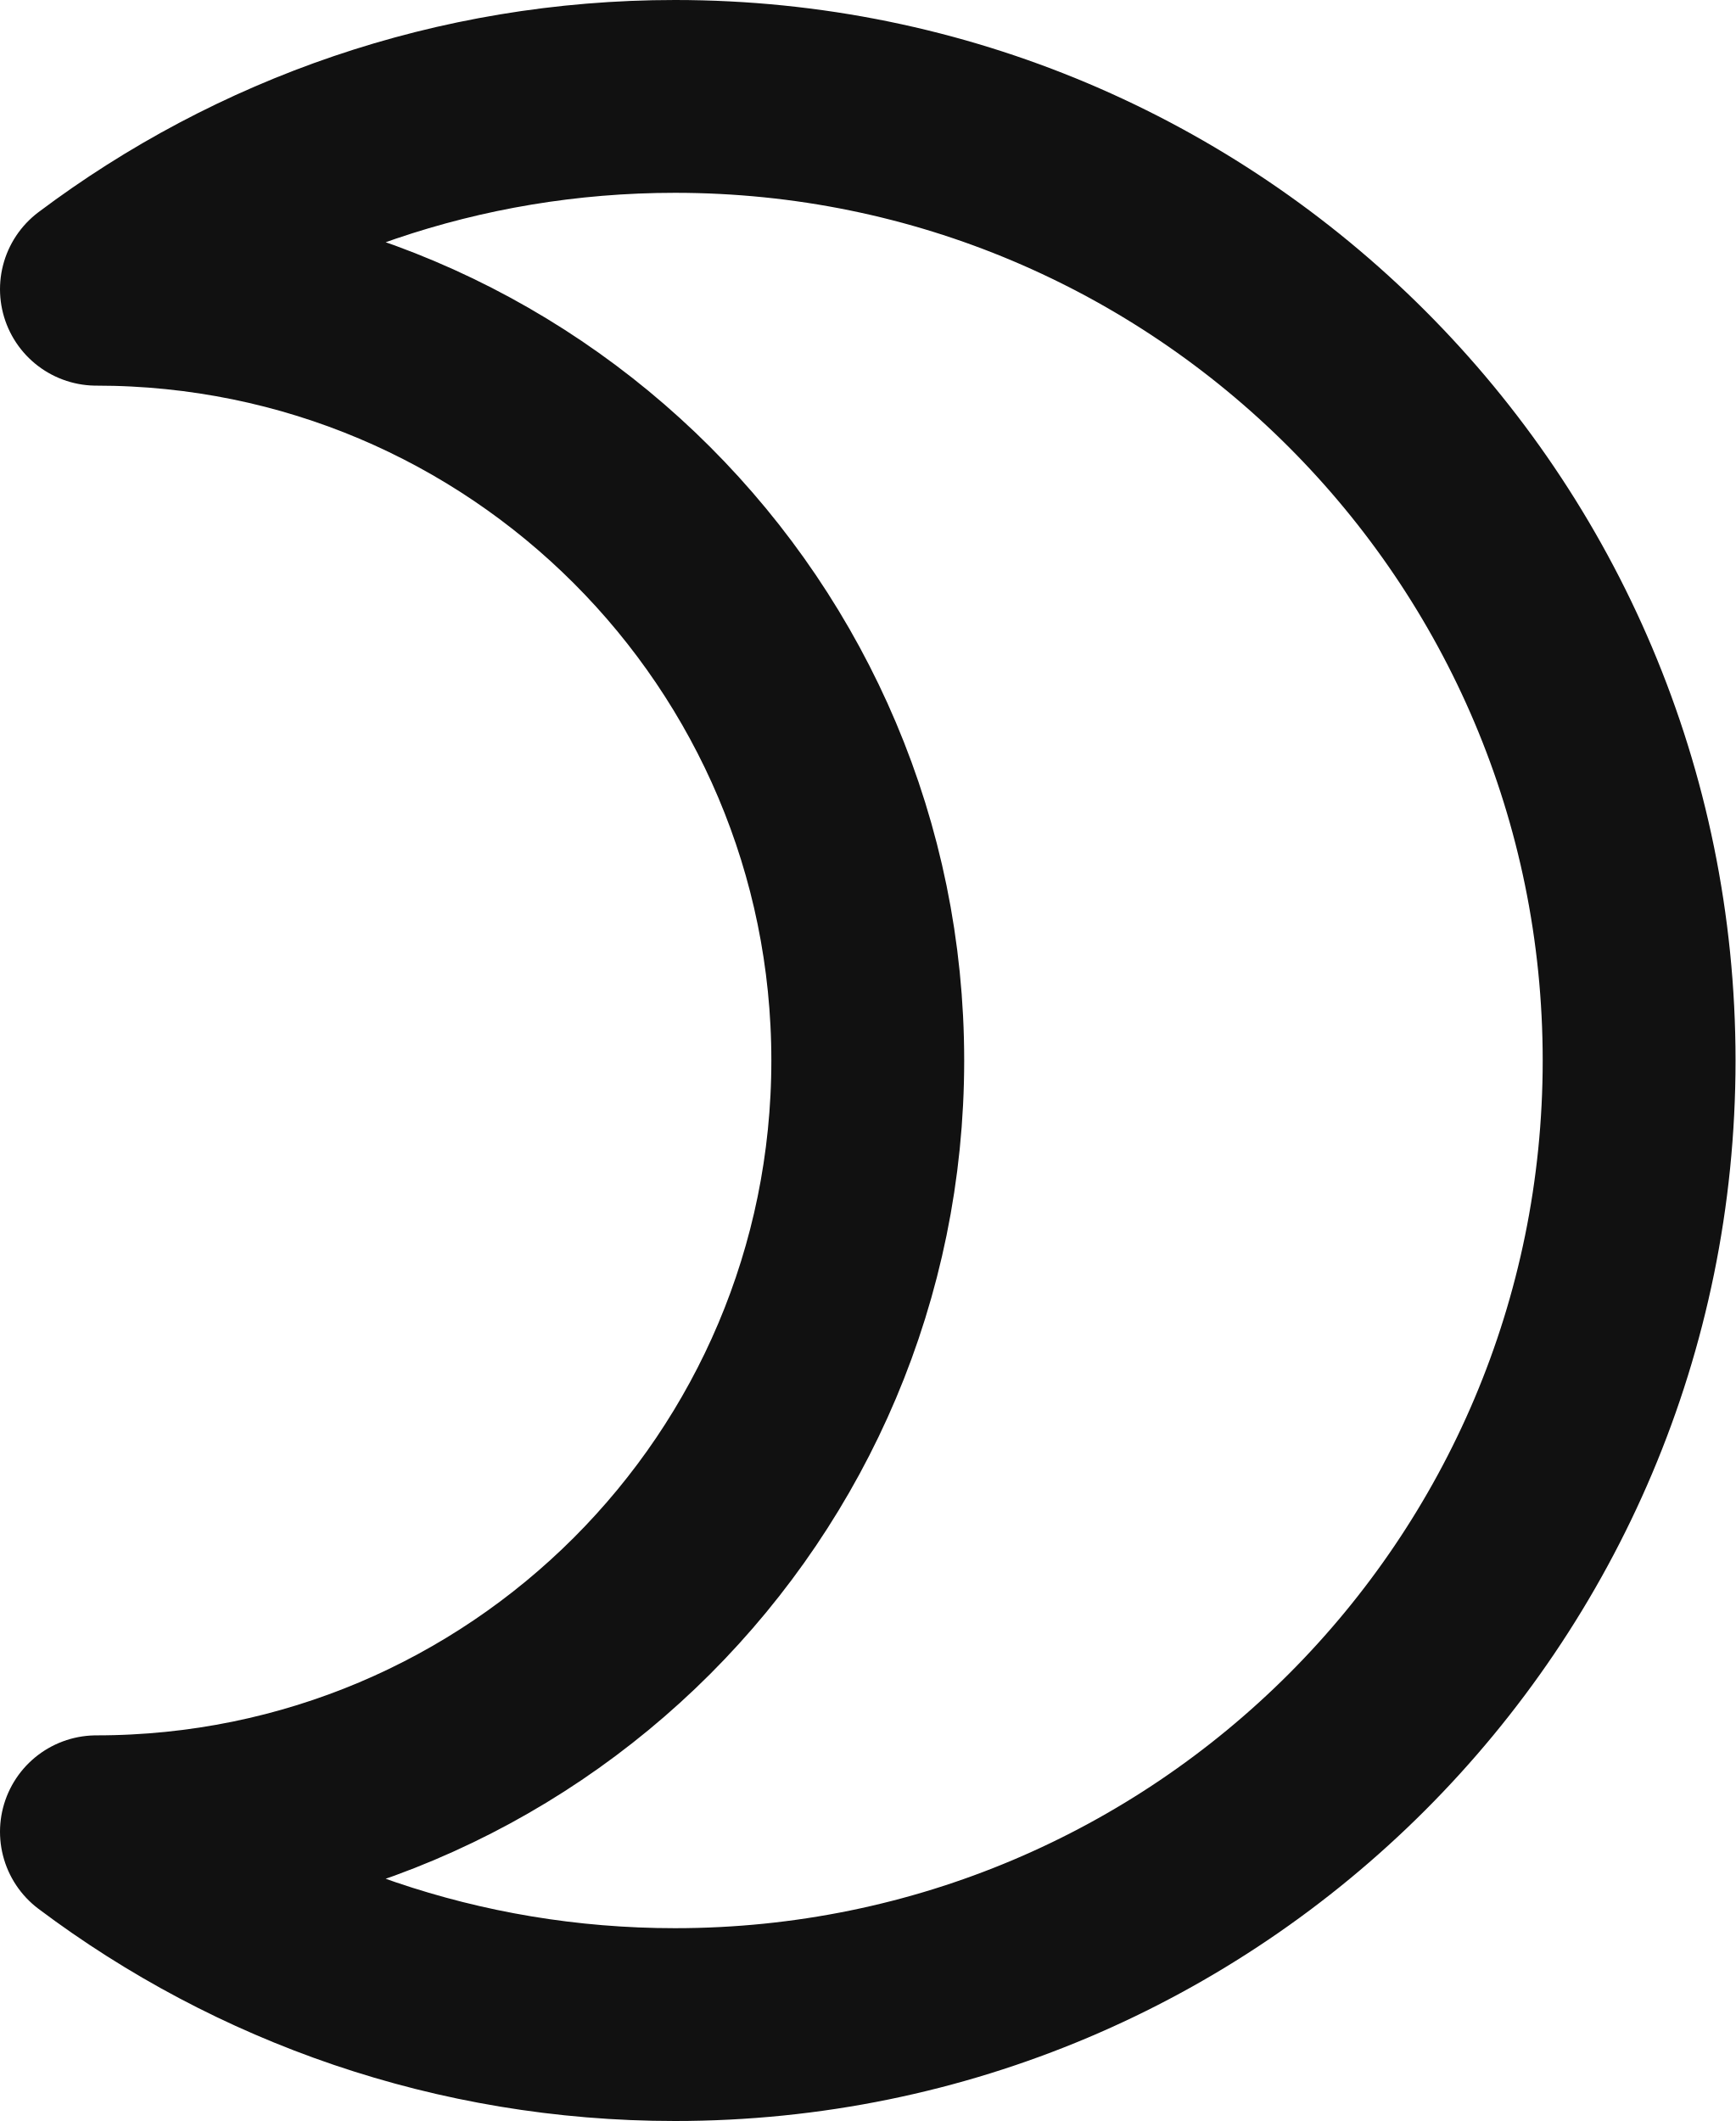
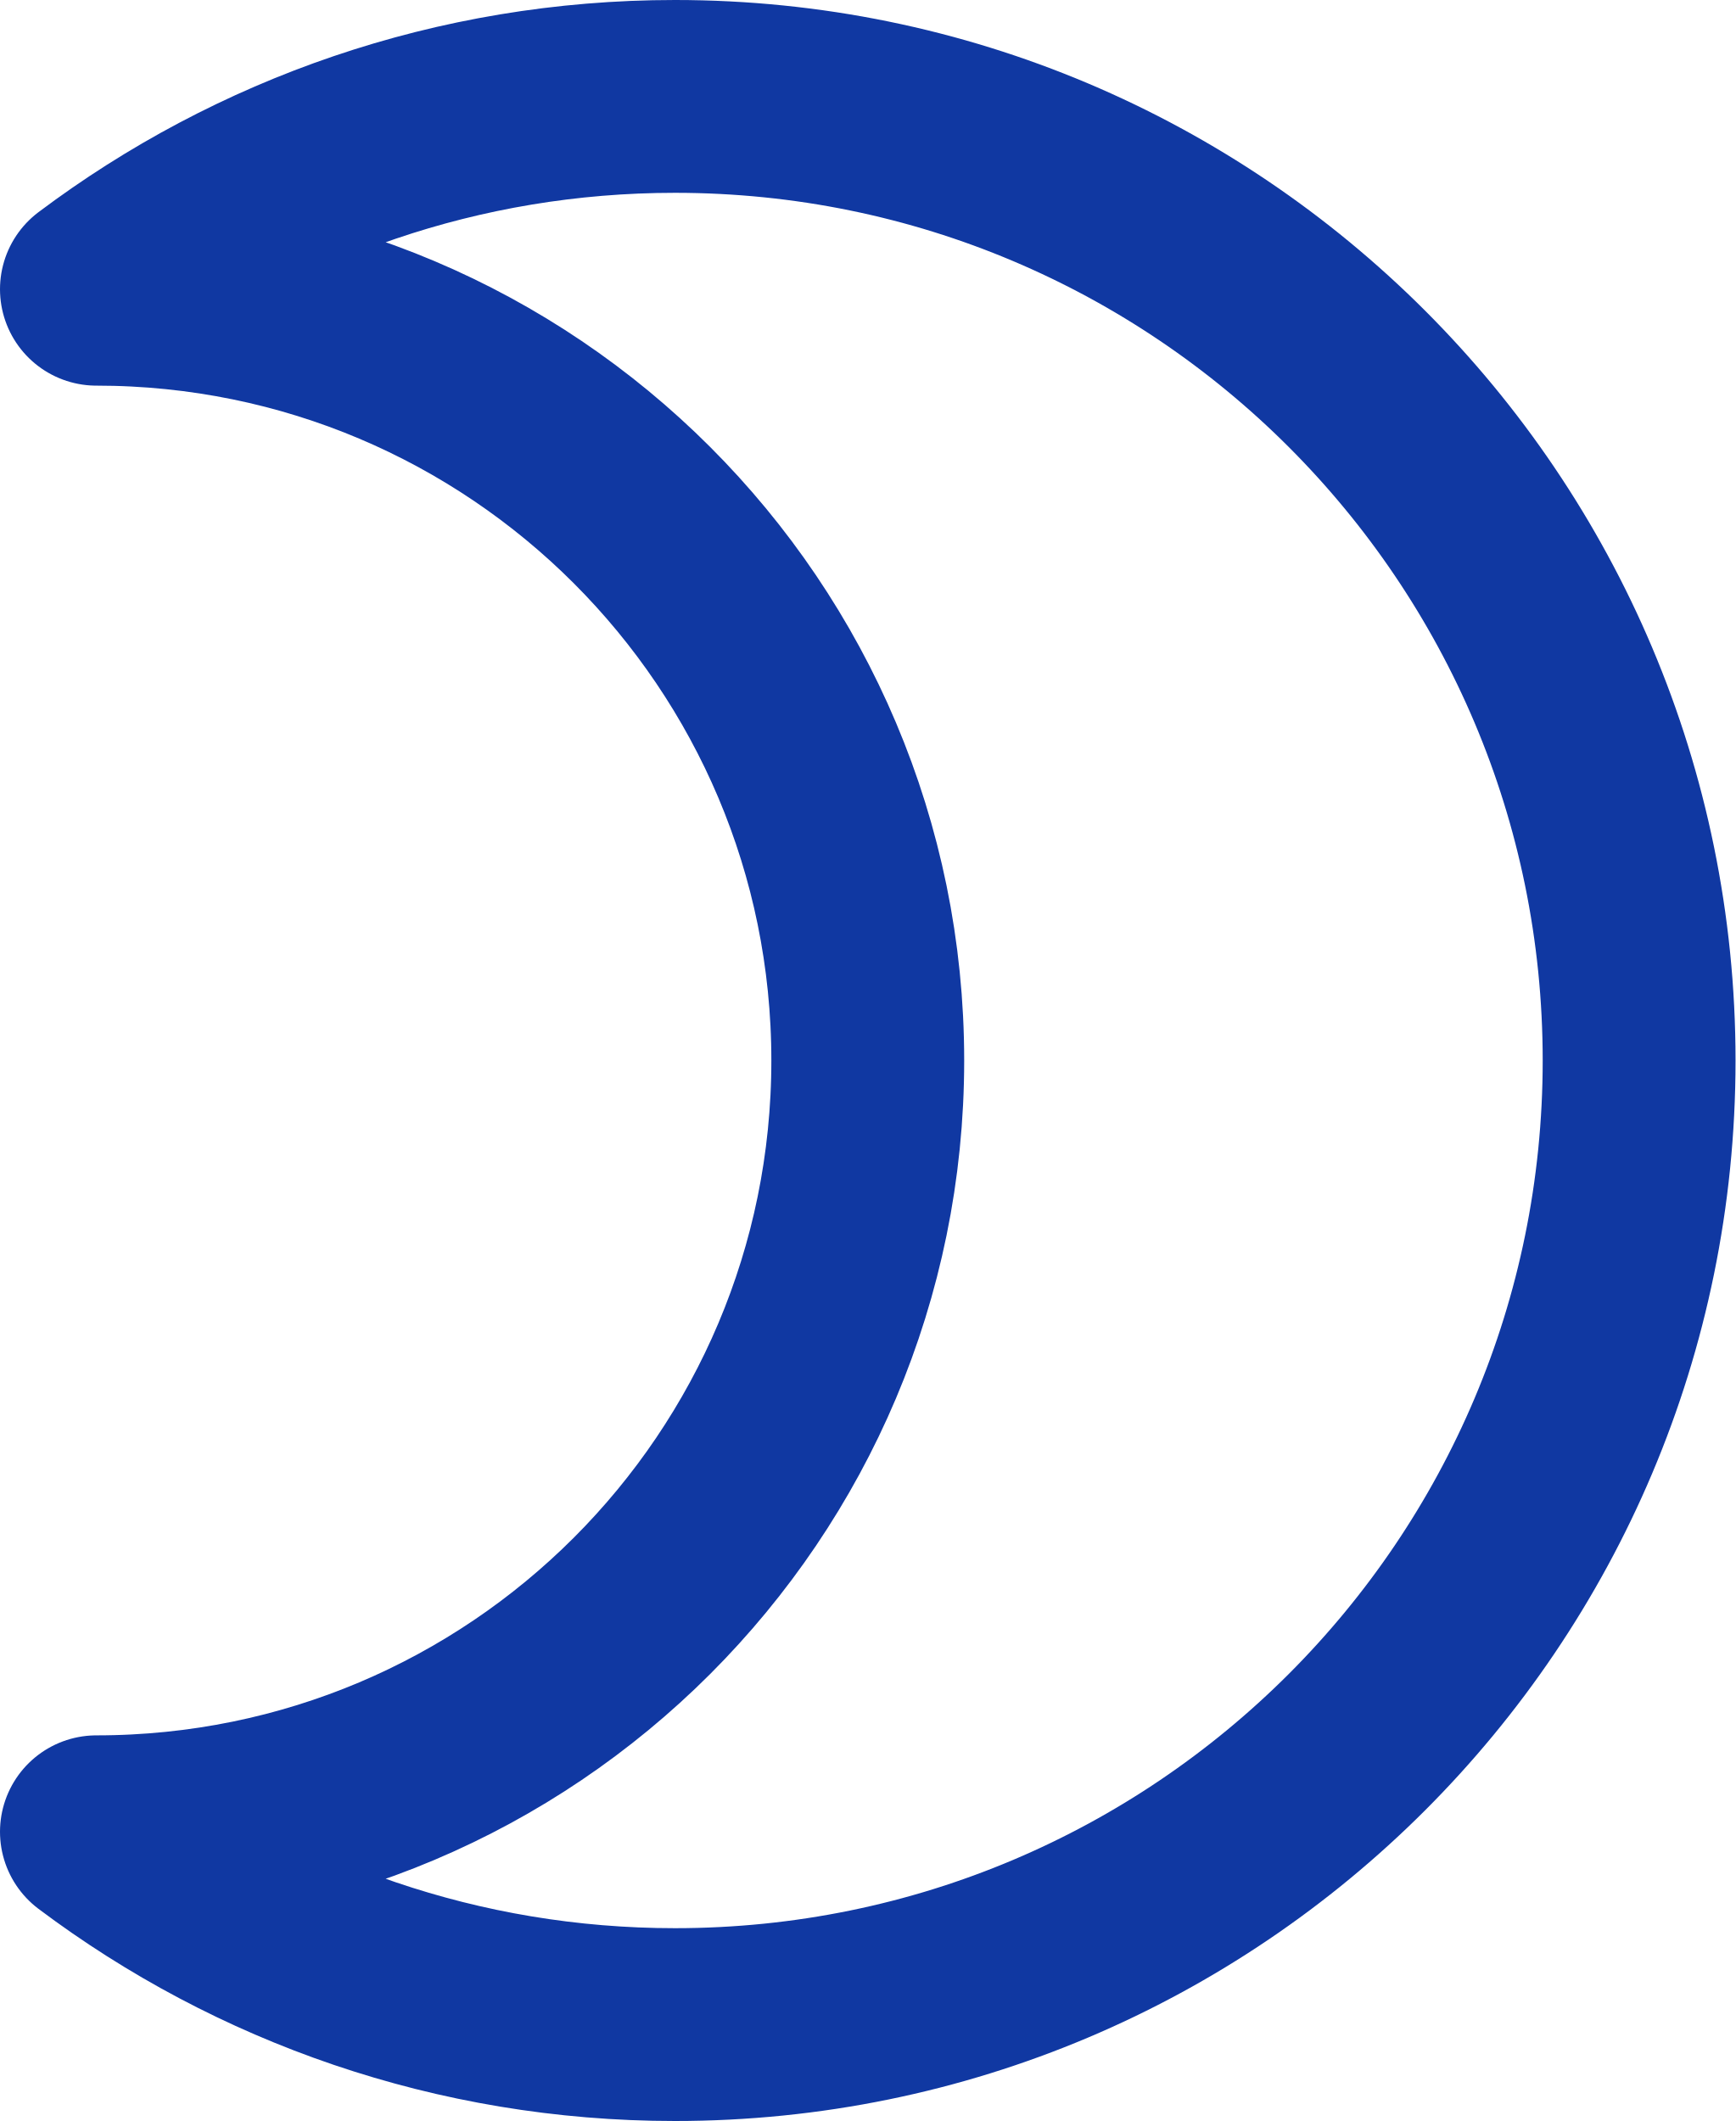
<svg xmlns="http://www.w3.org/2000/svg" id="Capa_2" data-name="Capa 2" viewBox="0 0 36 44">
  <defs>
    <style>
      .cls-1 {
        fill: none;
-         stroke: #111;
+         stroke: #1038a2;
        stroke-linecap: round;
        stroke-linejoin: round;
        stroke-width: 4px;
      }
    </style>
  </defs>
  <g id="iconos">
    <g id="luna">
      <path class="cls-1" d="m14,2c-4.5,0-8.66,1.49-12,4h0c8.84,0,16,7.16,16,16s-7.16,16-16,16h0c3.34,2.51,7.5,4,12,4,11.05,0,20-8.95,20-20S25.05,2,14,2Z" />
    </g>
  </g>
</svg>
